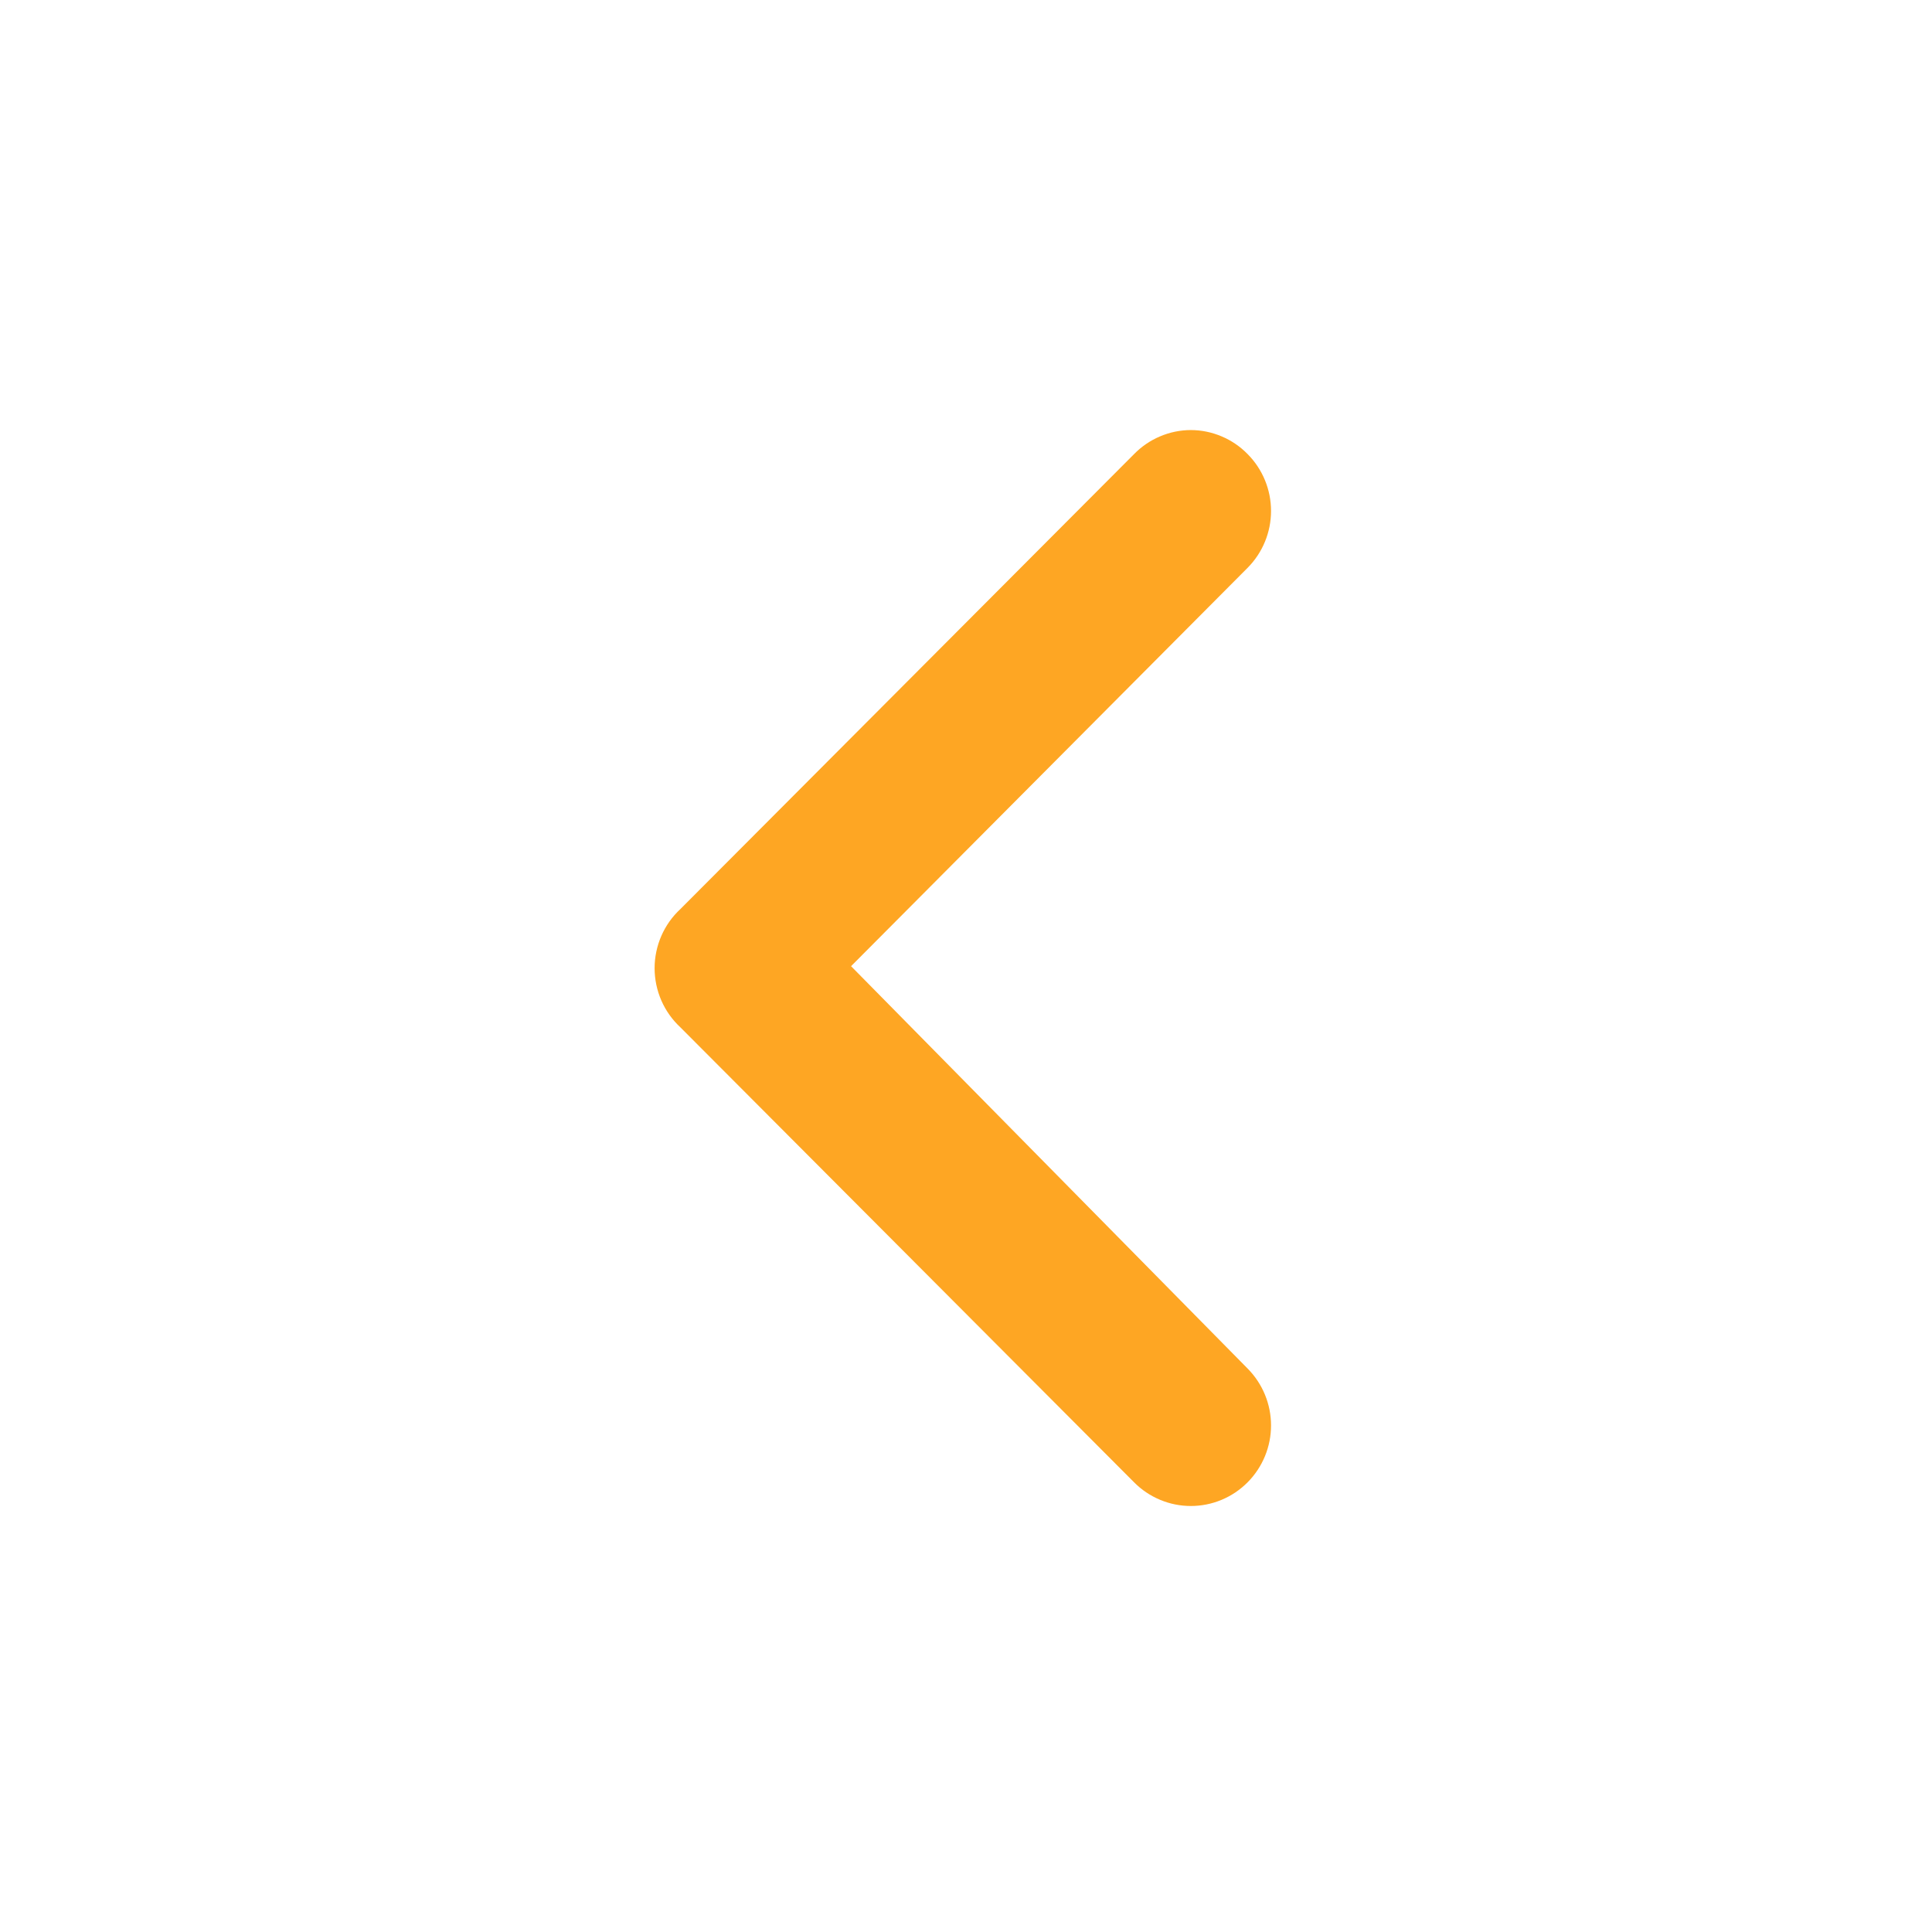
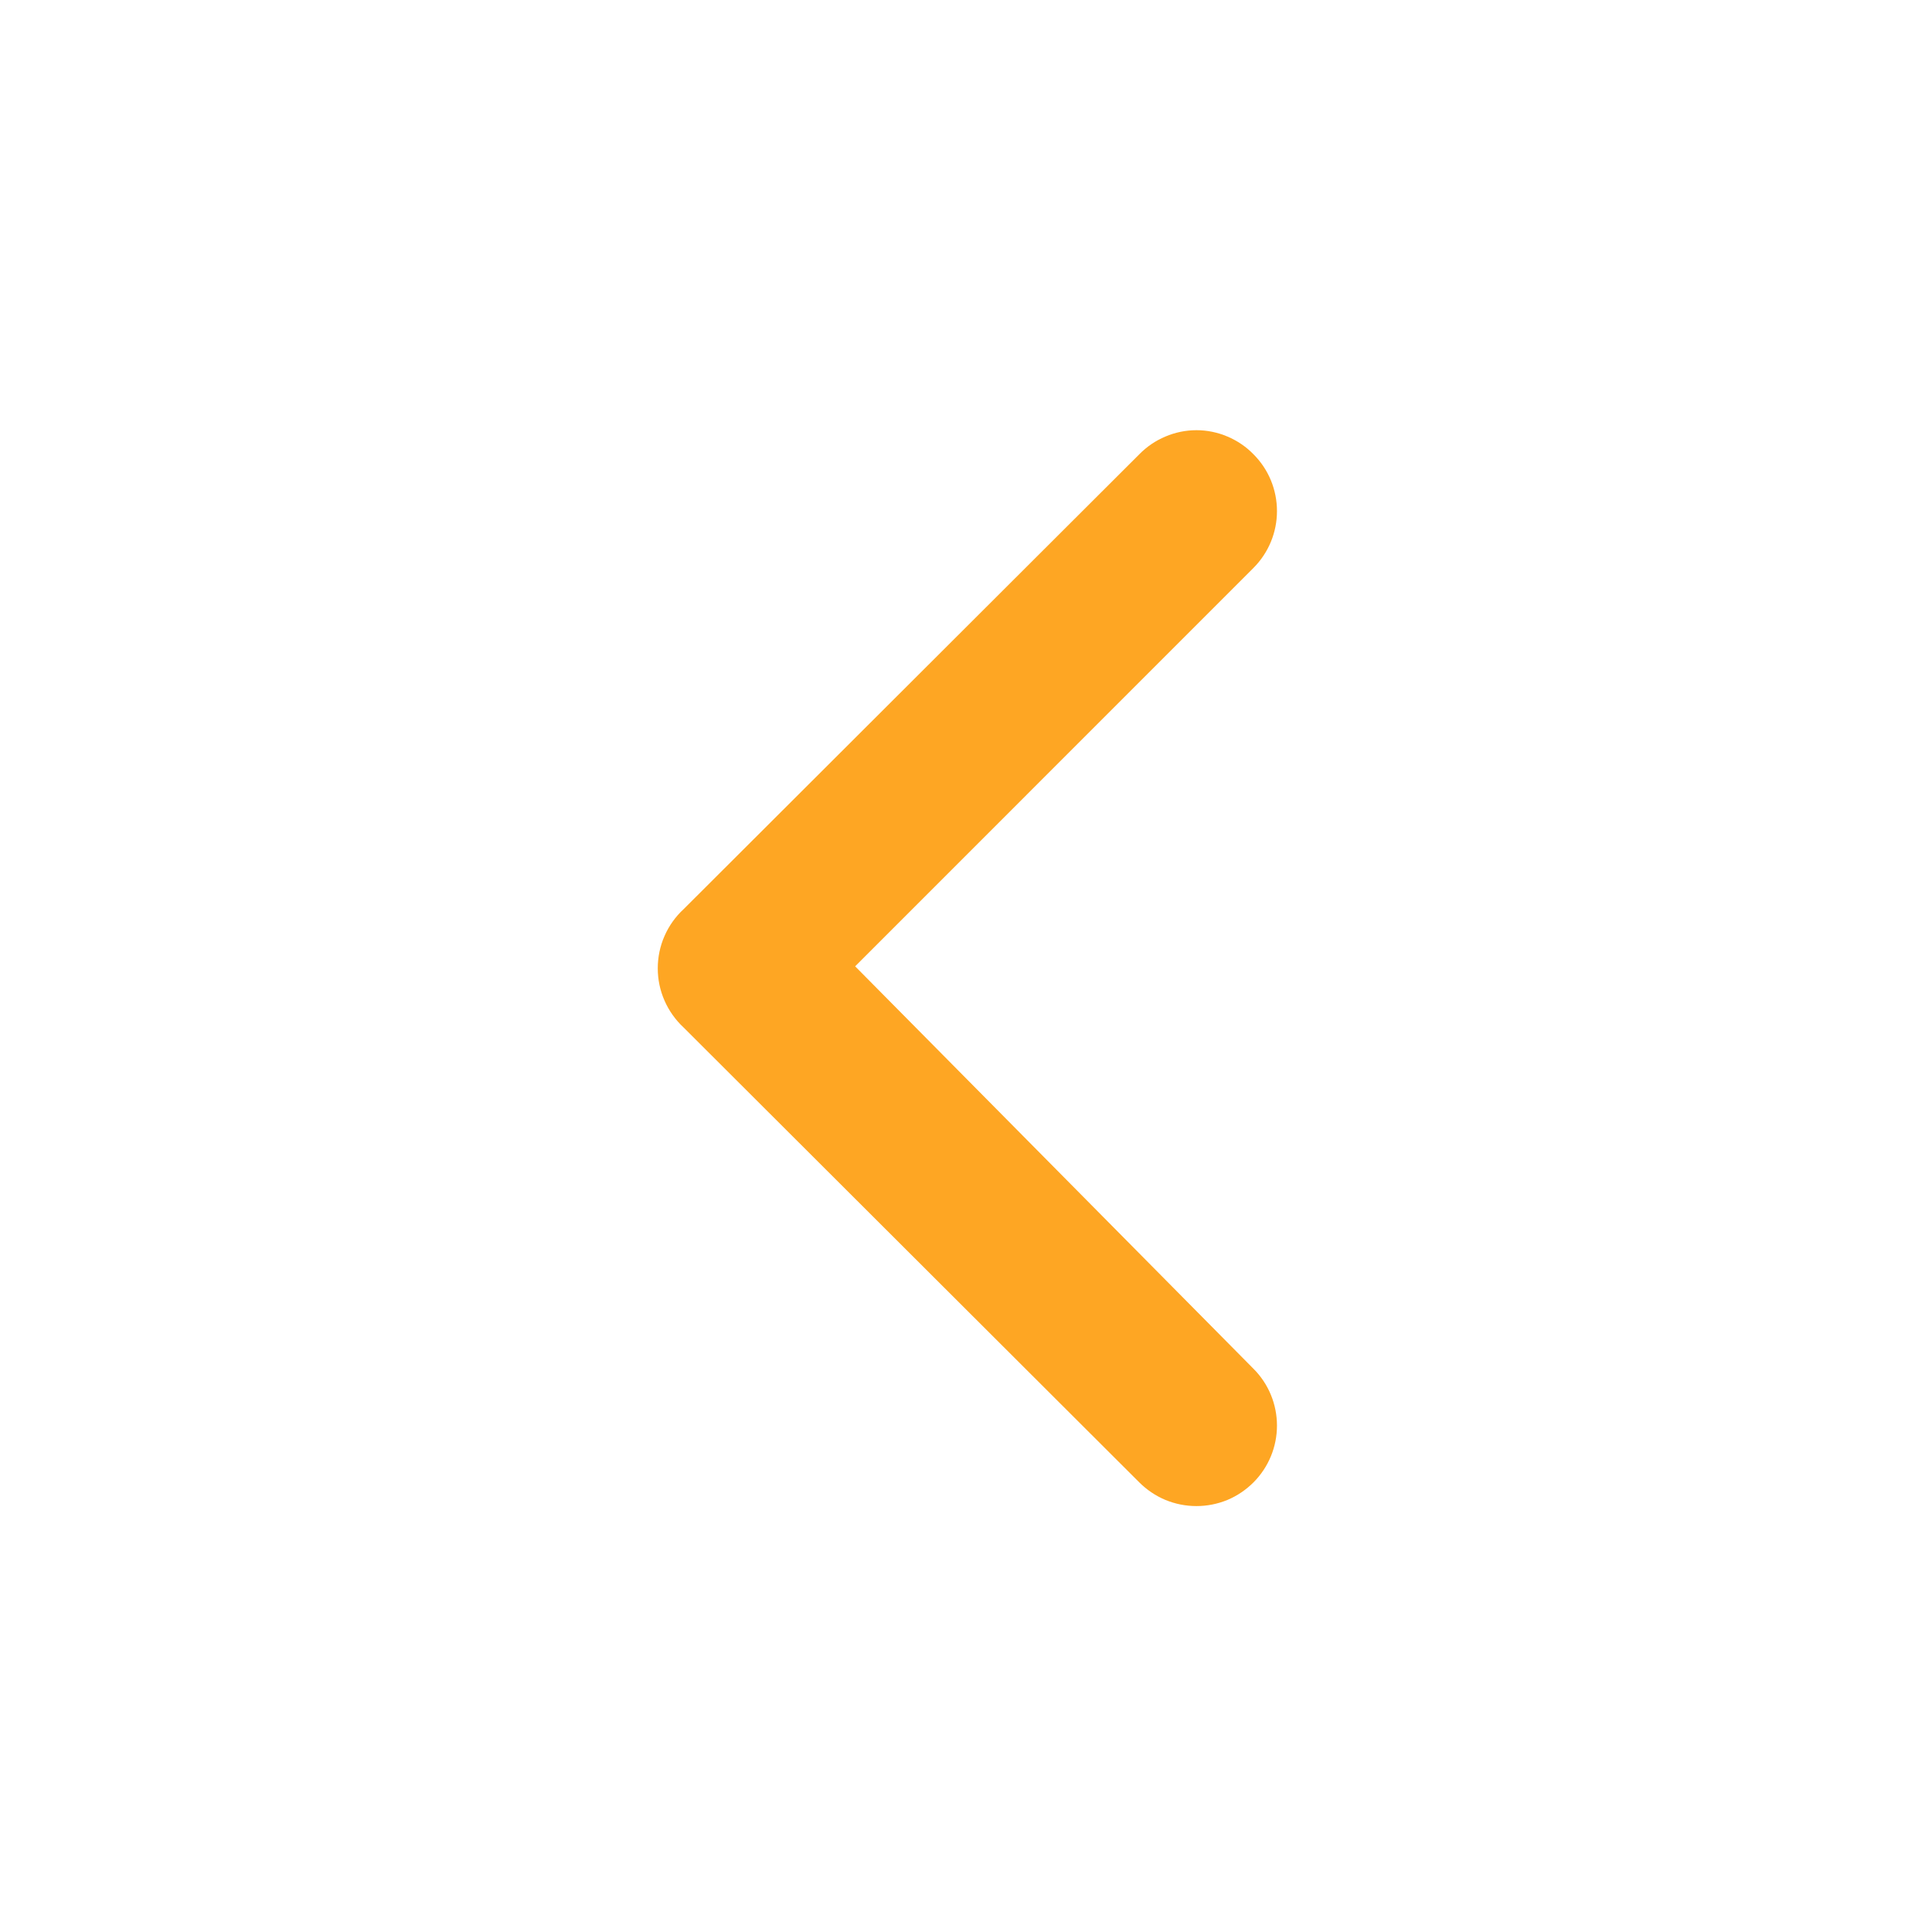
- <svg xmlns="http://www.w3.org/2000/svg" width="62" height="62" viewBox="0 0 62 62" fill="none">
-   <path d="M21.835 32.969L36.39 47.565C36.629 47.807 36.913 47.999 37.227 48.13C37.54 48.262 37.876 48.329 38.215 48.329C38.555 48.329 38.891 48.262 39.205 48.13C39.518 47.999 39.802 47.807 40.041 47.565C40.52 47.081 40.789 46.426 40.789 45.744C40.789 45.061 40.52 44.407 40.041 43.922L27.312 31.006L40.041 18.218C40.52 17.734 40.789 17.079 40.789 16.397C40.789 15.715 40.52 15.06 40.041 14.576C39.803 14.332 39.519 14.137 39.206 14.005C38.892 13.871 38.556 13.802 38.215 13.801C37.875 13.802 37.539 13.871 37.225 14.005C36.912 14.137 36.628 14.332 36.39 14.576L21.835 29.172C21.574 29.413 21.366 29.707 21.223 30.034C21.081 30.361 21.007 30.714 21.007 31.07C21.007 31.427 21.081 31.78 21.223 32.107C21.366 32.434 21.574 32.727 21.835 32.969Z" fill="#FEA623" />
+ <svg xmlns="http://www.w3.org/2000/svg" width="24" height="24" viewBox="0 0 24 24" fill="none">
+   <path d="M8.492 12.764L14.152 18.414C14.245 18.507 14.356 18.582 14.478 18.633C14.6 18.683 14.73 18.709 14.863 18.709C14.995 18.709 15.125 18.683 15.247 18.633C15.369 18.582 15.479 18.507 15.572 18.414C15.759 18.226 15.863 17.973 15.863 17.709C15.863 17.445 15.759 17.191 15.572 17.004L10.623 12.004L15.572 7.054C15.759 6.866 15.863 6.613 15.863 6.349C15.863 6.084 15.759 5.831 15.572 5.644C15.48 5.549 15.369 5.474 15.248 5.423C15.126 5.371 14.995 5.344 14.863 5.344C14.73 5.344 14.599 5.371 14.477 5.423C14.355 5.474 14.245 5.549 14.152 5.644L8.492 11.294C8.391 11.387 8.31 11.501 8.255 11.627C8.199 11.754 8.171 11.891 8.171 12.029C8.171 12.167 8.199 12.303 8.255 12.43C8.31 12.556 8.391 12.67 8.492 12.764Z" fill="#FEA623" />
</svg>
